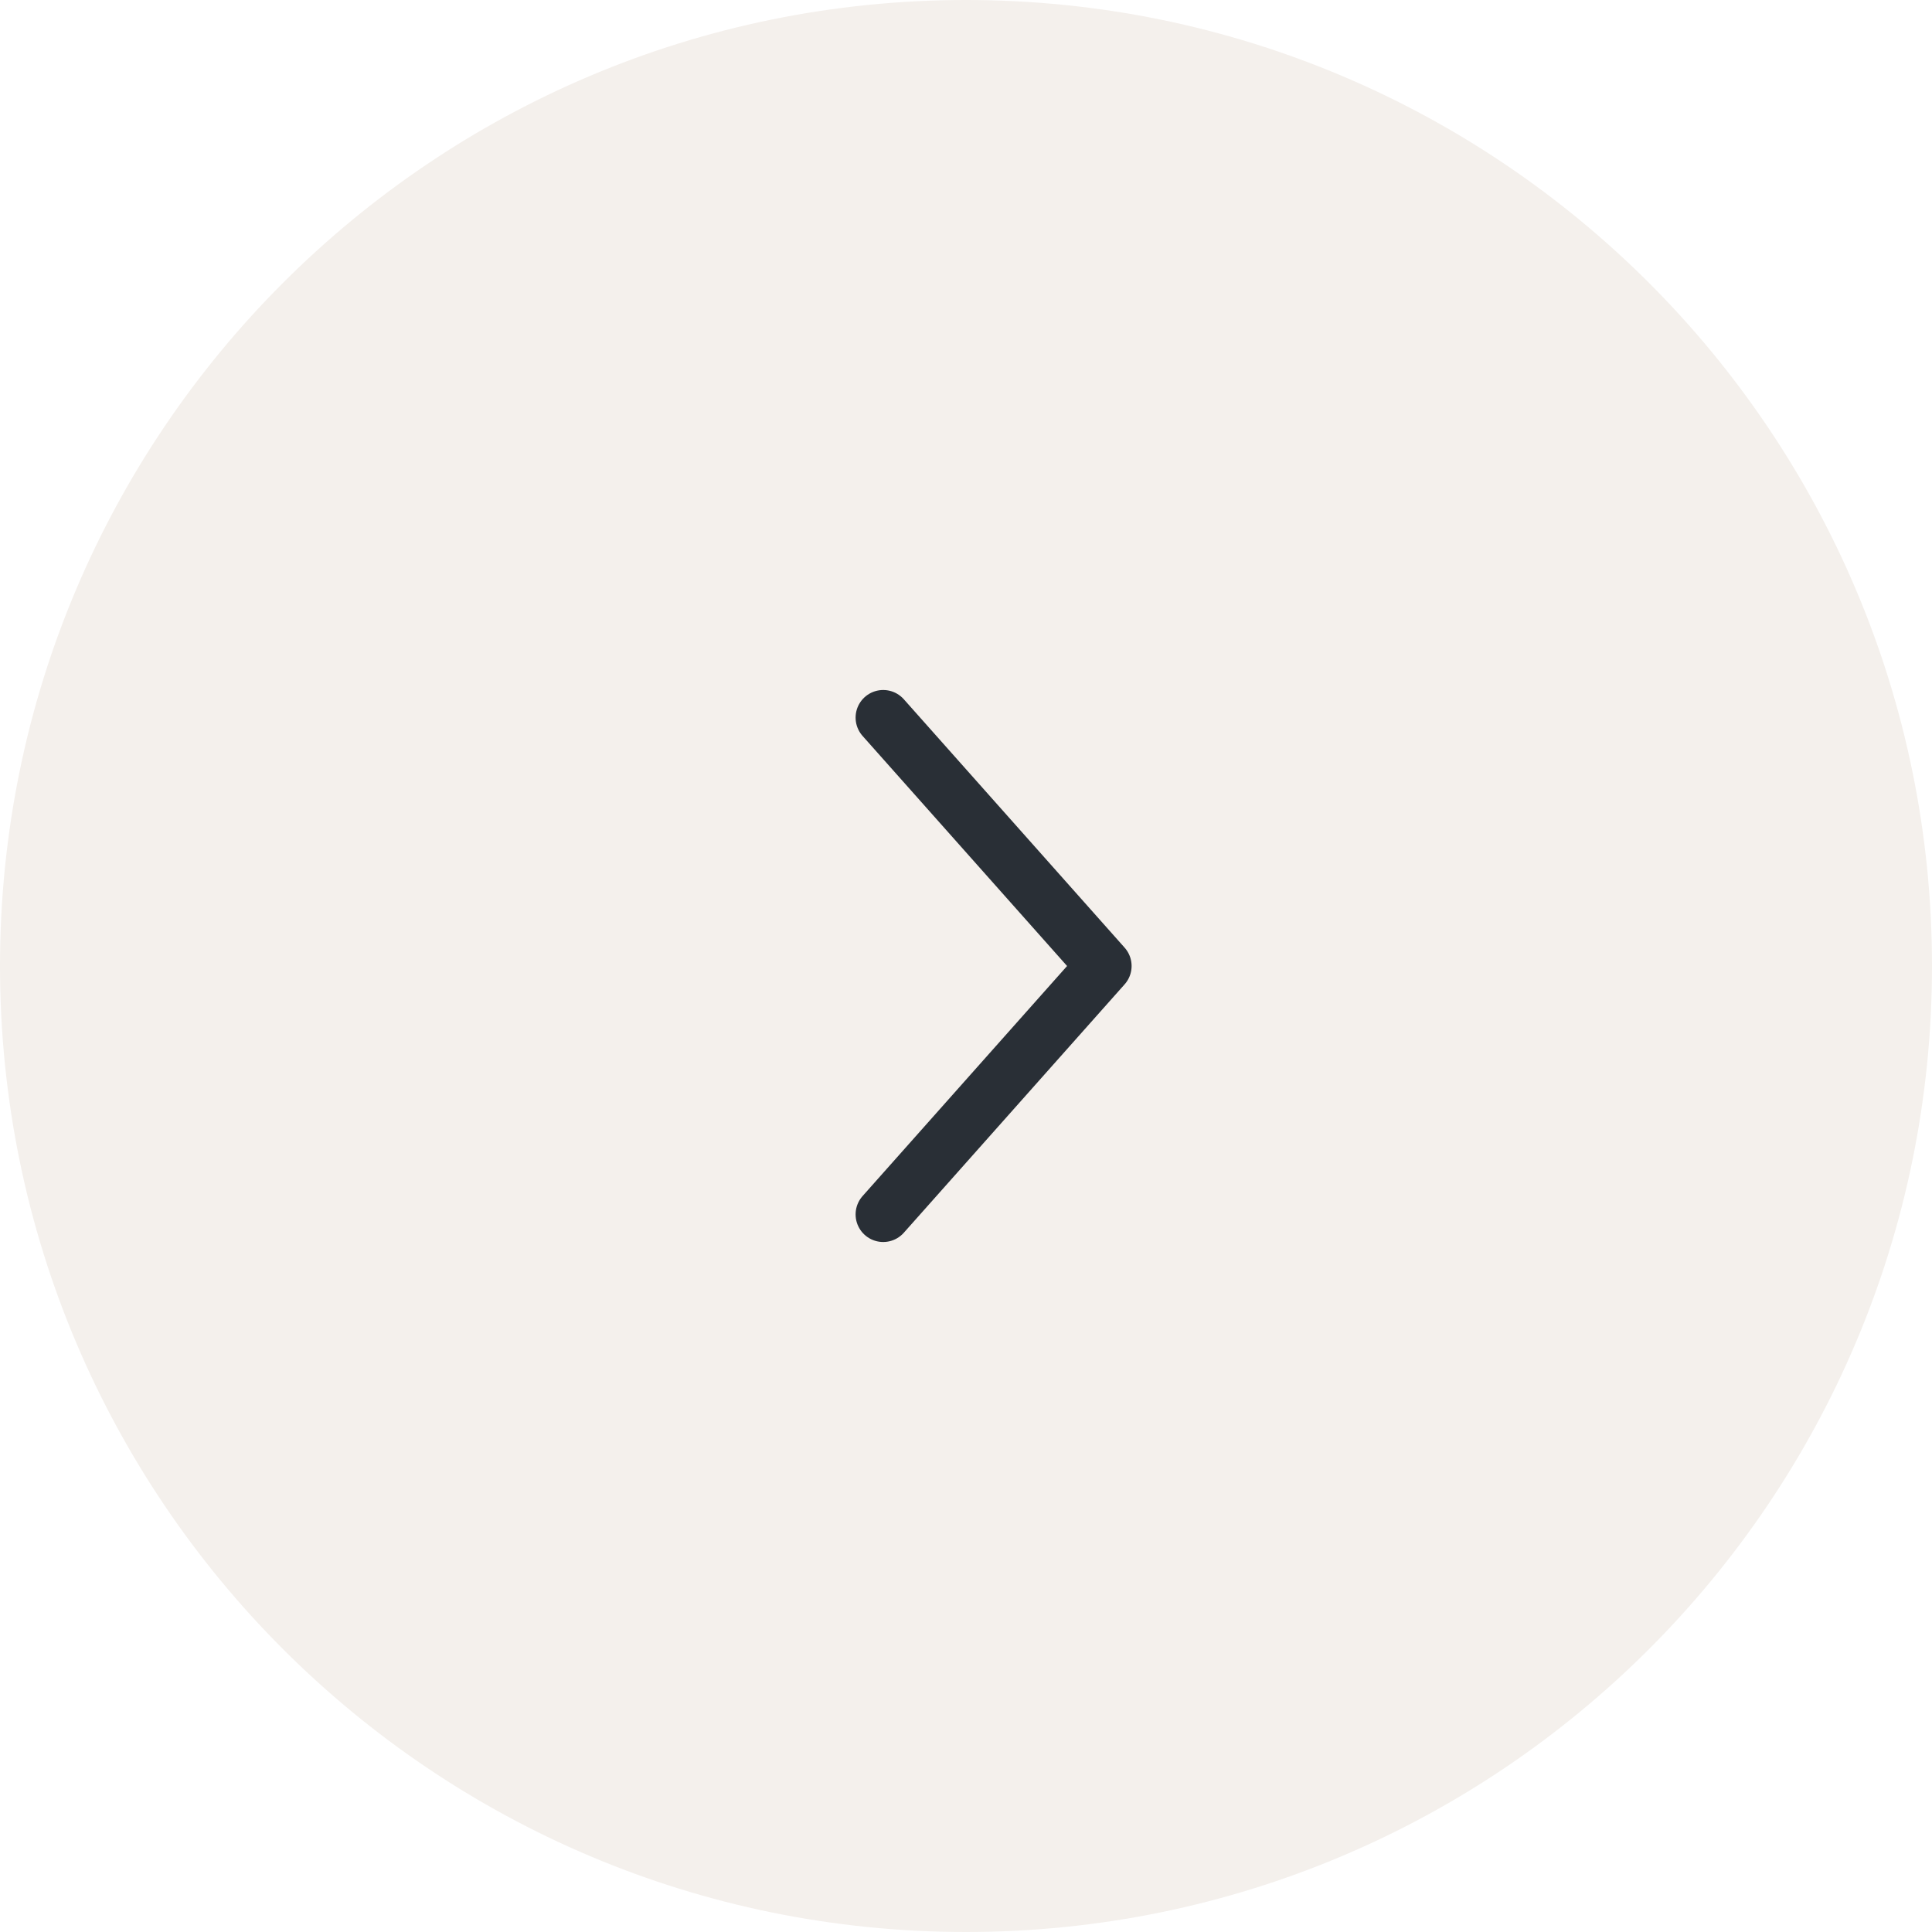
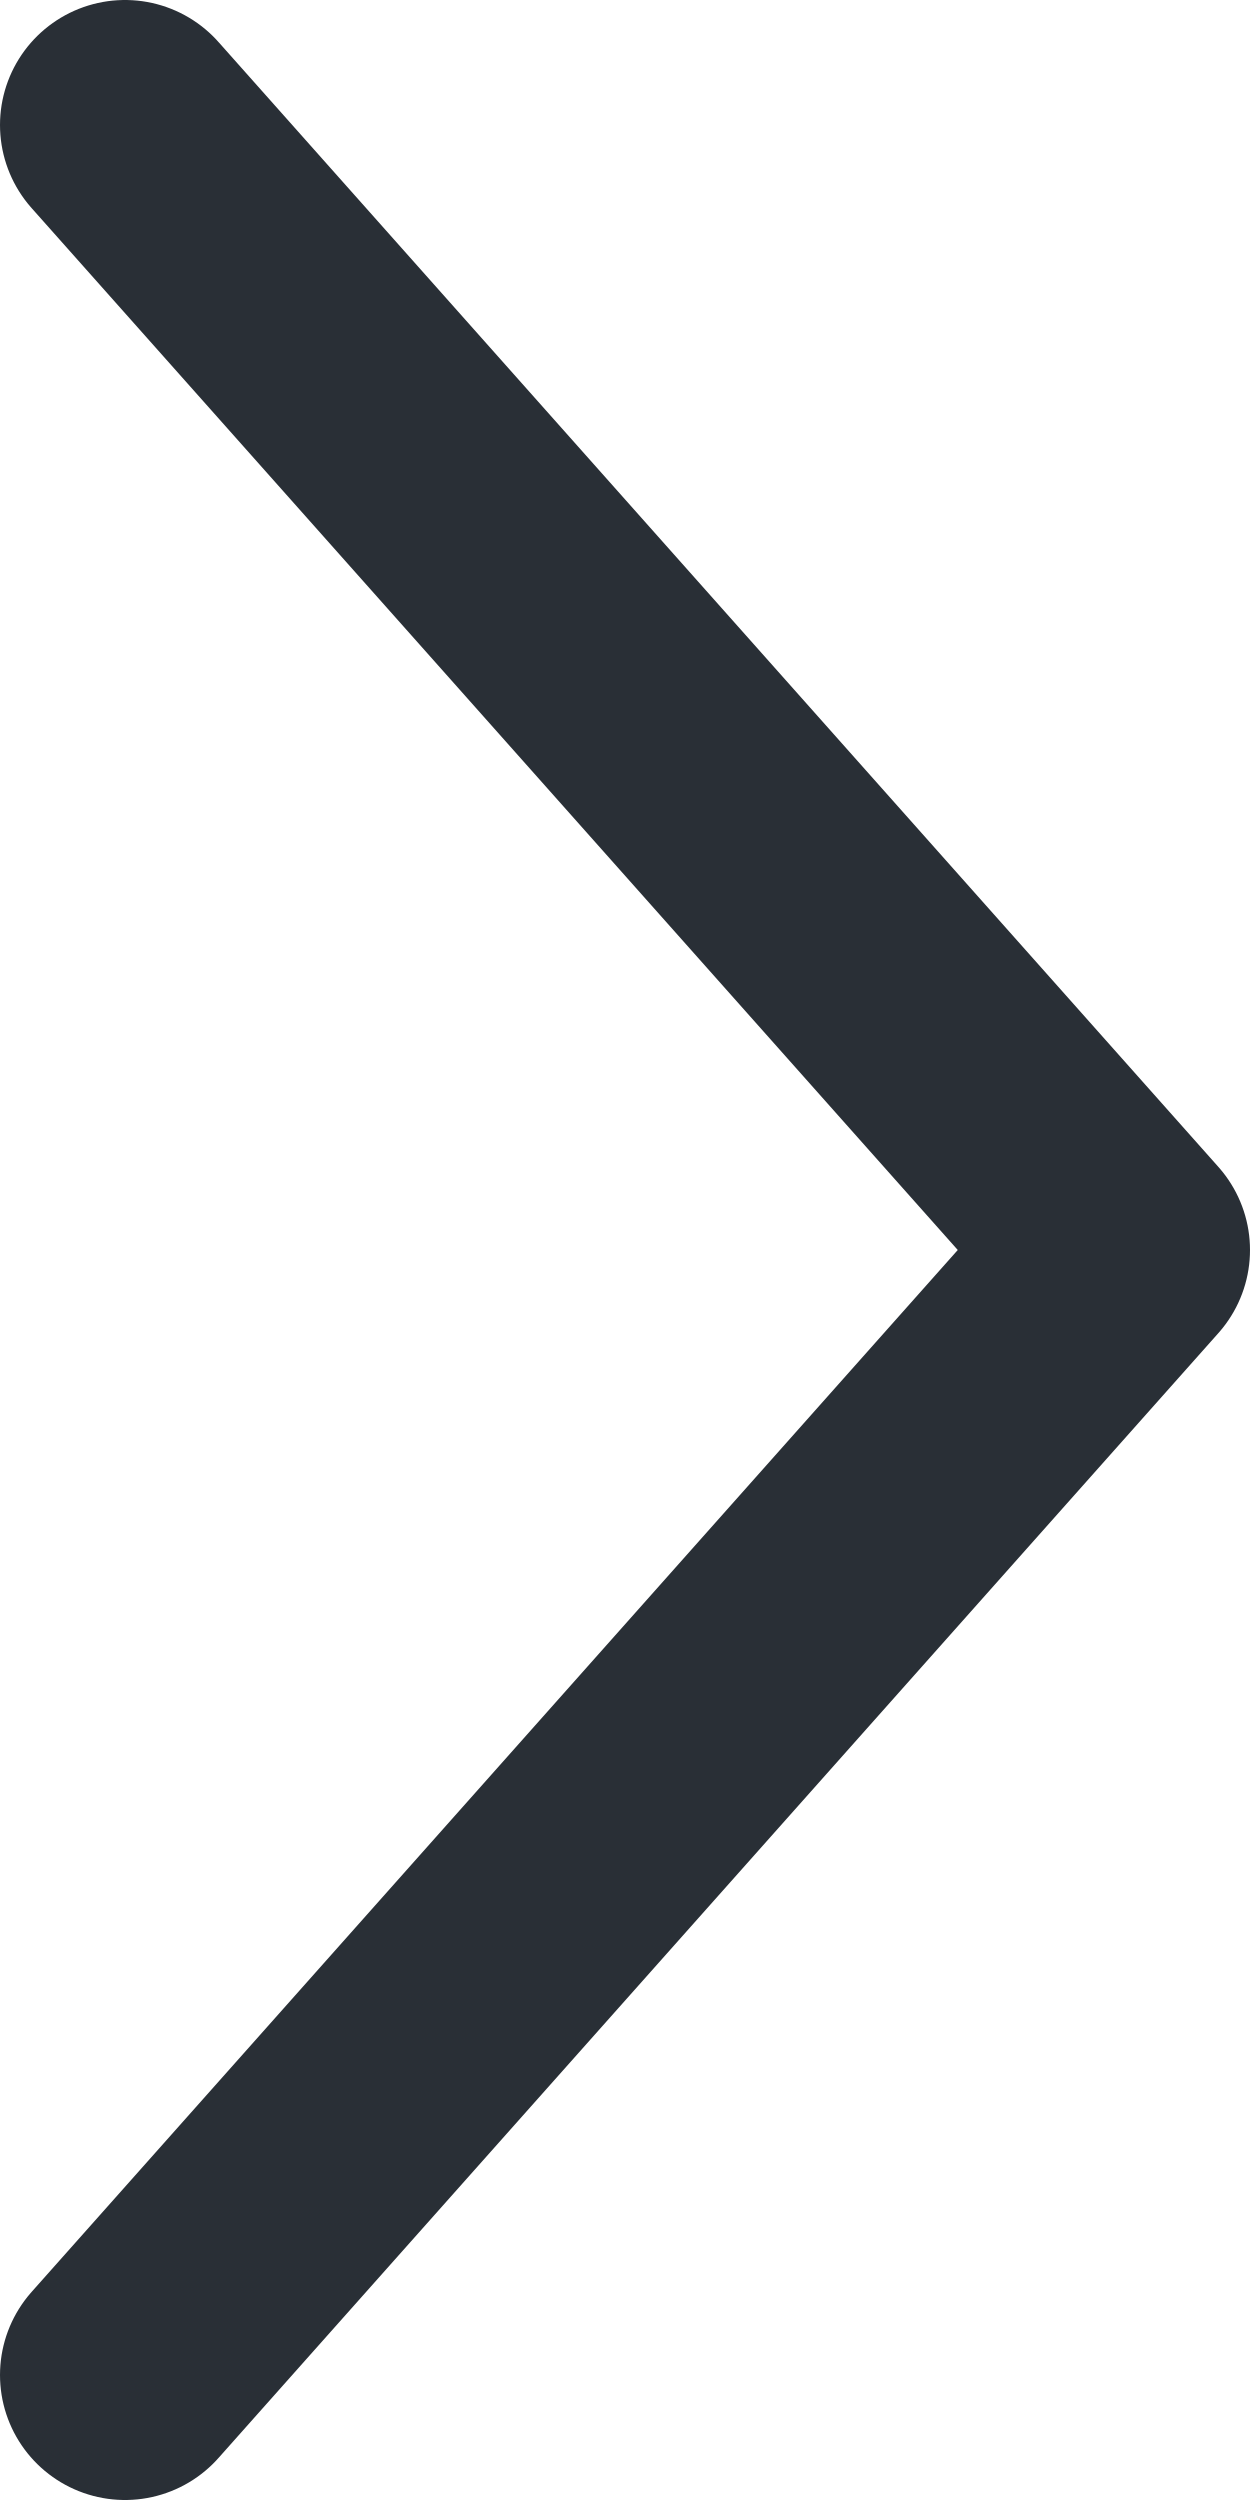
- <svg xmlns="http://www.w3.org/2000/svg" width="70" height="70" viewBox="0 0 70 70" fill="none">
-   <circle cx="35" cy="35" r="35" fill="#F4F0EC" />
-   <path d="M32 44L40 35L32 26" stroke="#292F36" stroke-width="2" stroke-linecap="round" stroke-linejoin="round" />
+ <svg xmlns="http://www.w3.org/2000/svg" width="10" height="20" viewBox="0 0 10 20" fill="none">
+   <path d="M1 19L9 10L1 1" stroke="#292F36" stroke-width="2" stroke-linecap="round" stroke-linejoin="round" />
</svg>
